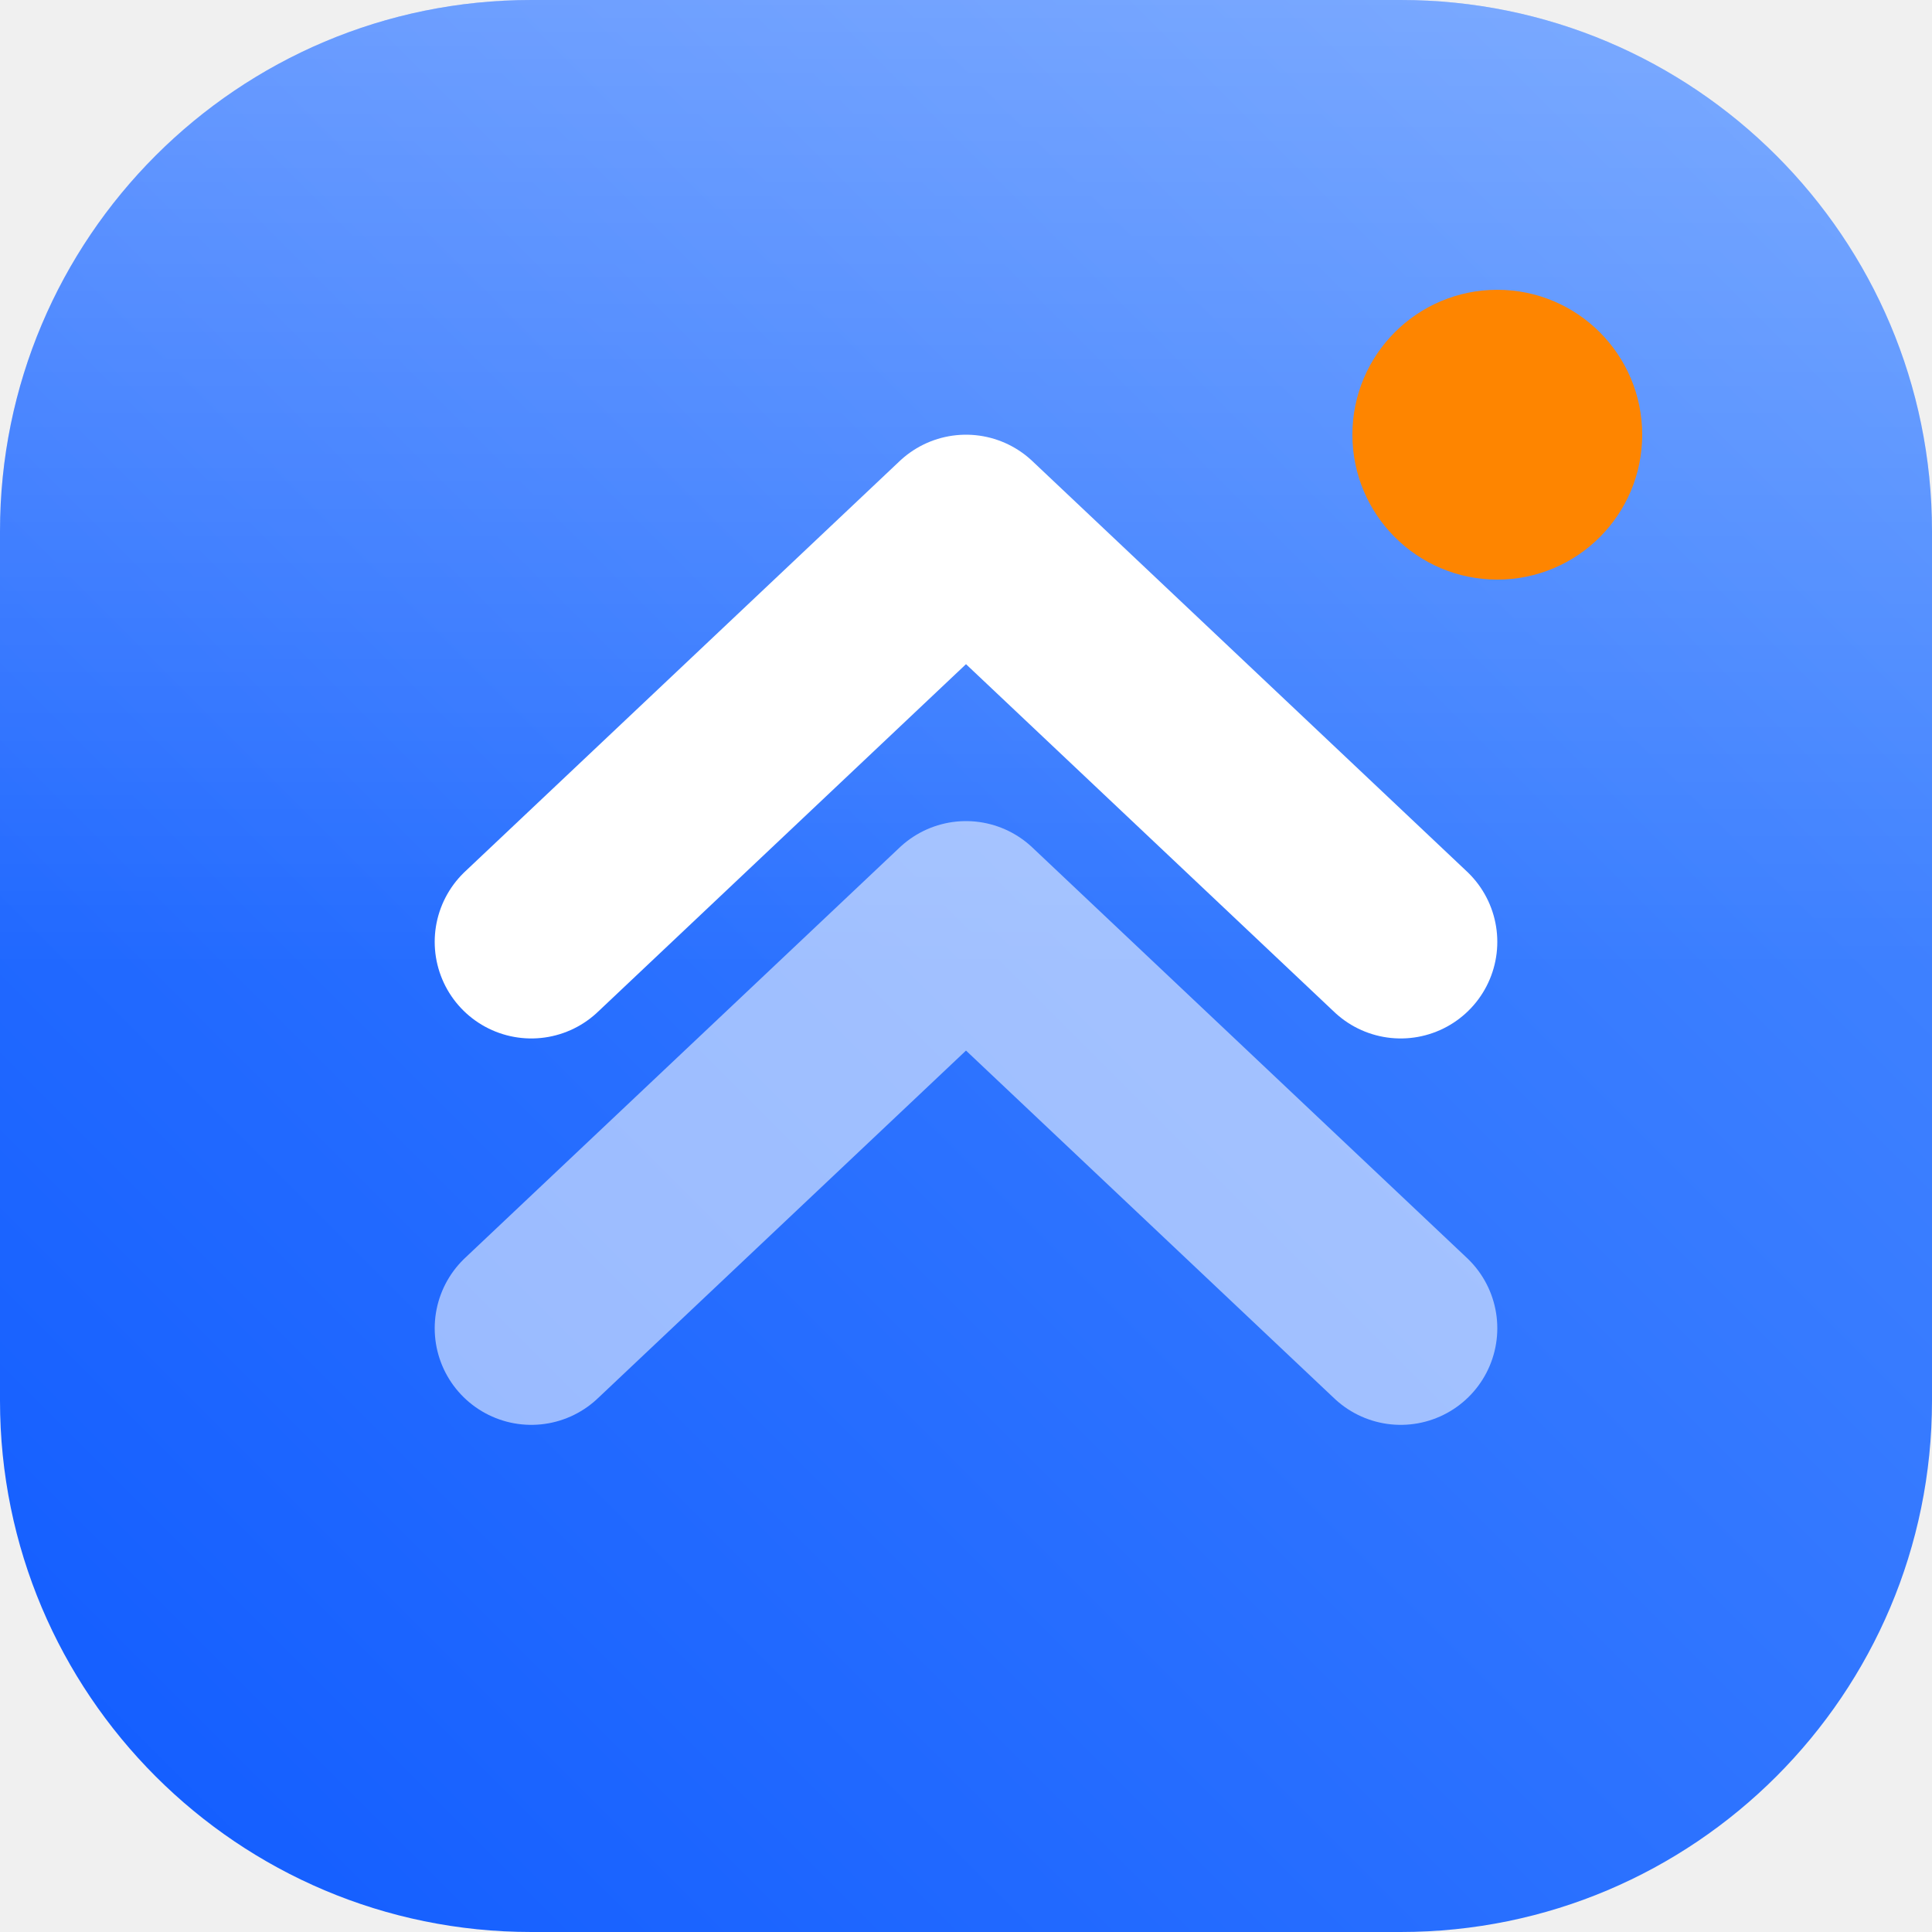
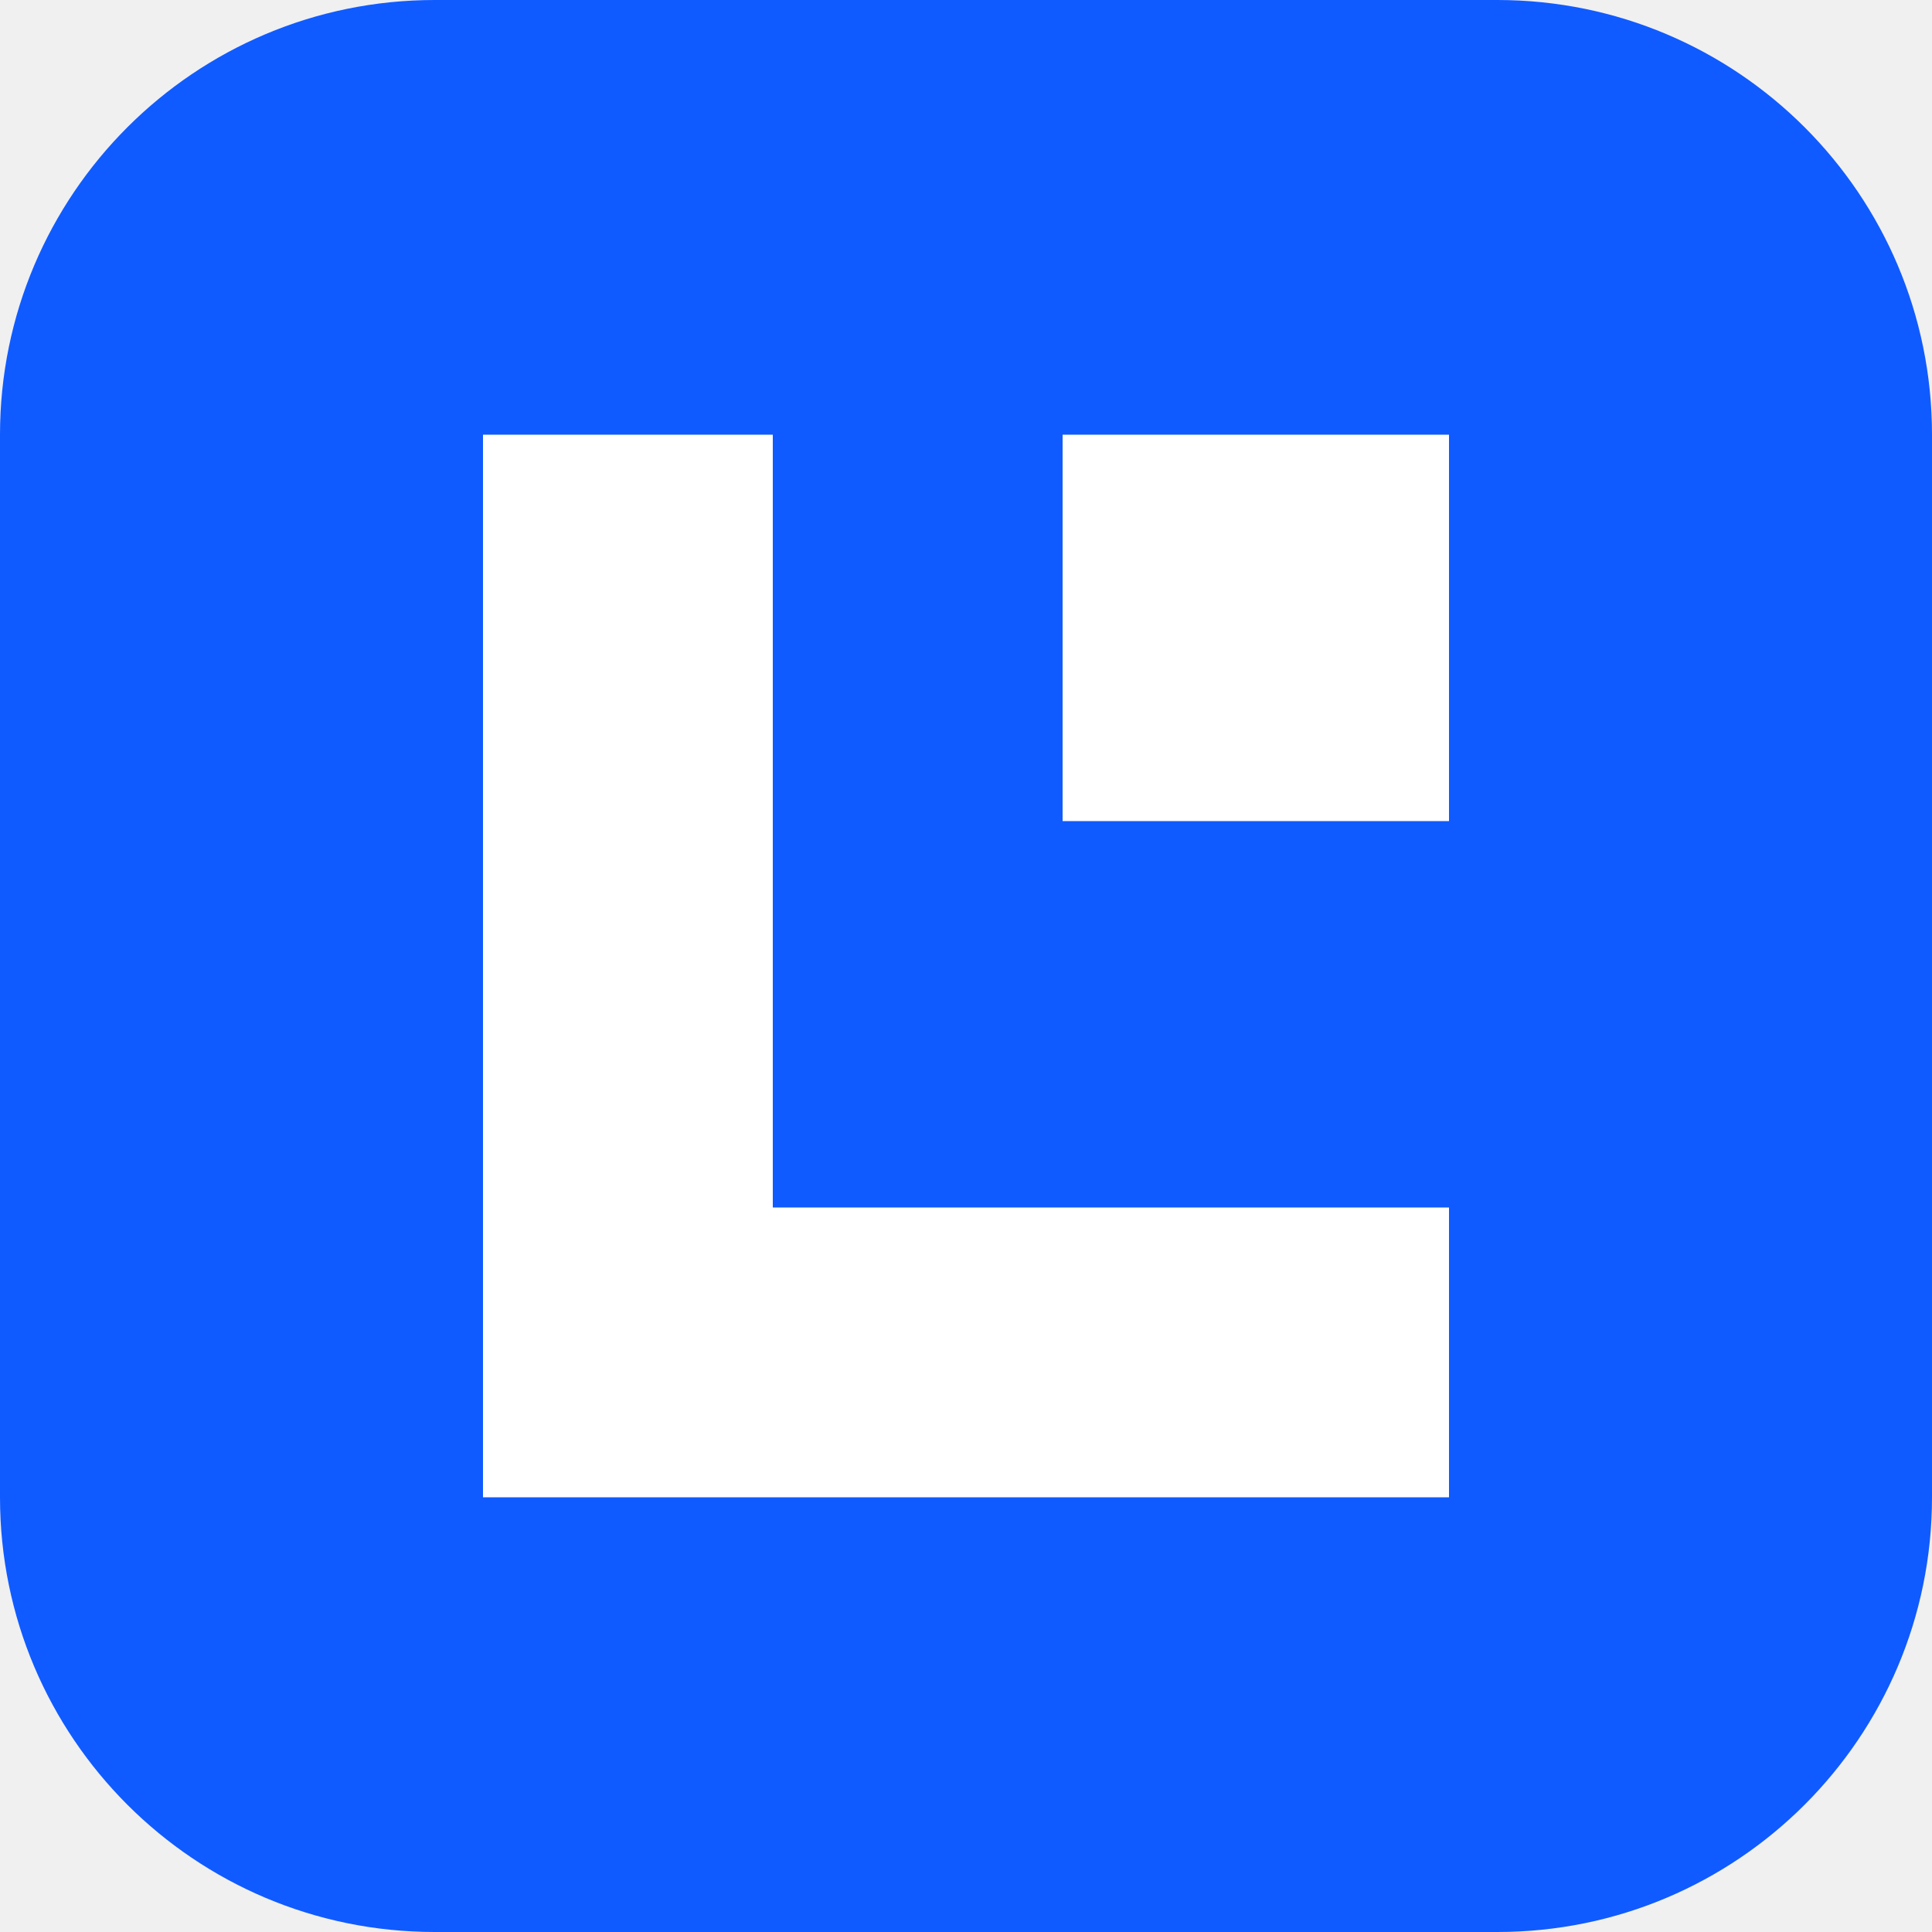
<svg xmlns="http://www.w3.org/2000/svg" viewBox="0 0 40 40">
-   <defs>
-     <linearGradient id="m" x1="0" y1="1" x2="1" y2="0">
-       <stop offset="0" stop-color="#105BFF" />
-       <stop offset="1" stop-color="#4D8DFF" />
-     </linearGradient>
-     <linearGradient id="s" x1="0" y1="0" x2="0" y2="1">
-       <stop offset="0" stop-color="#fff" stop-opacity=".28" />
-       <stop offset=".5" stop-color="#fff" stop-opacity="0" />
-     </linearGradient>
-   </defs>
-   <rect width="40" height="40" rx="11" fill="url(#m)" />
-   <rect width="40" height="40" rx="11" fill="url(#s)" />
-   <path d="M11 27.5 20 19l9 8.5" stroke="#fff" stroke-opacity=".55" stroke-width="4" stroke-linecap="round" stroke-linejoin="round" fill="none" />
-   <path d="M11 19.5 20 11l9 8.5" stroke="#fff" stroke-width="4" stroke-linecap="round" stroke-linejoin="round" fill="none" />
-   <circle cx="31" cy="9" r="3" fill="#FE8500" />
+   <rect width="40" height="40" rx="9" fill="#105BFF" />
+   <path d="M10 9h6v16h14v6H10z" fill="#fff" />
+   <path d="M22 9h8v8h-8z" fill="#fff" />
</svg>
